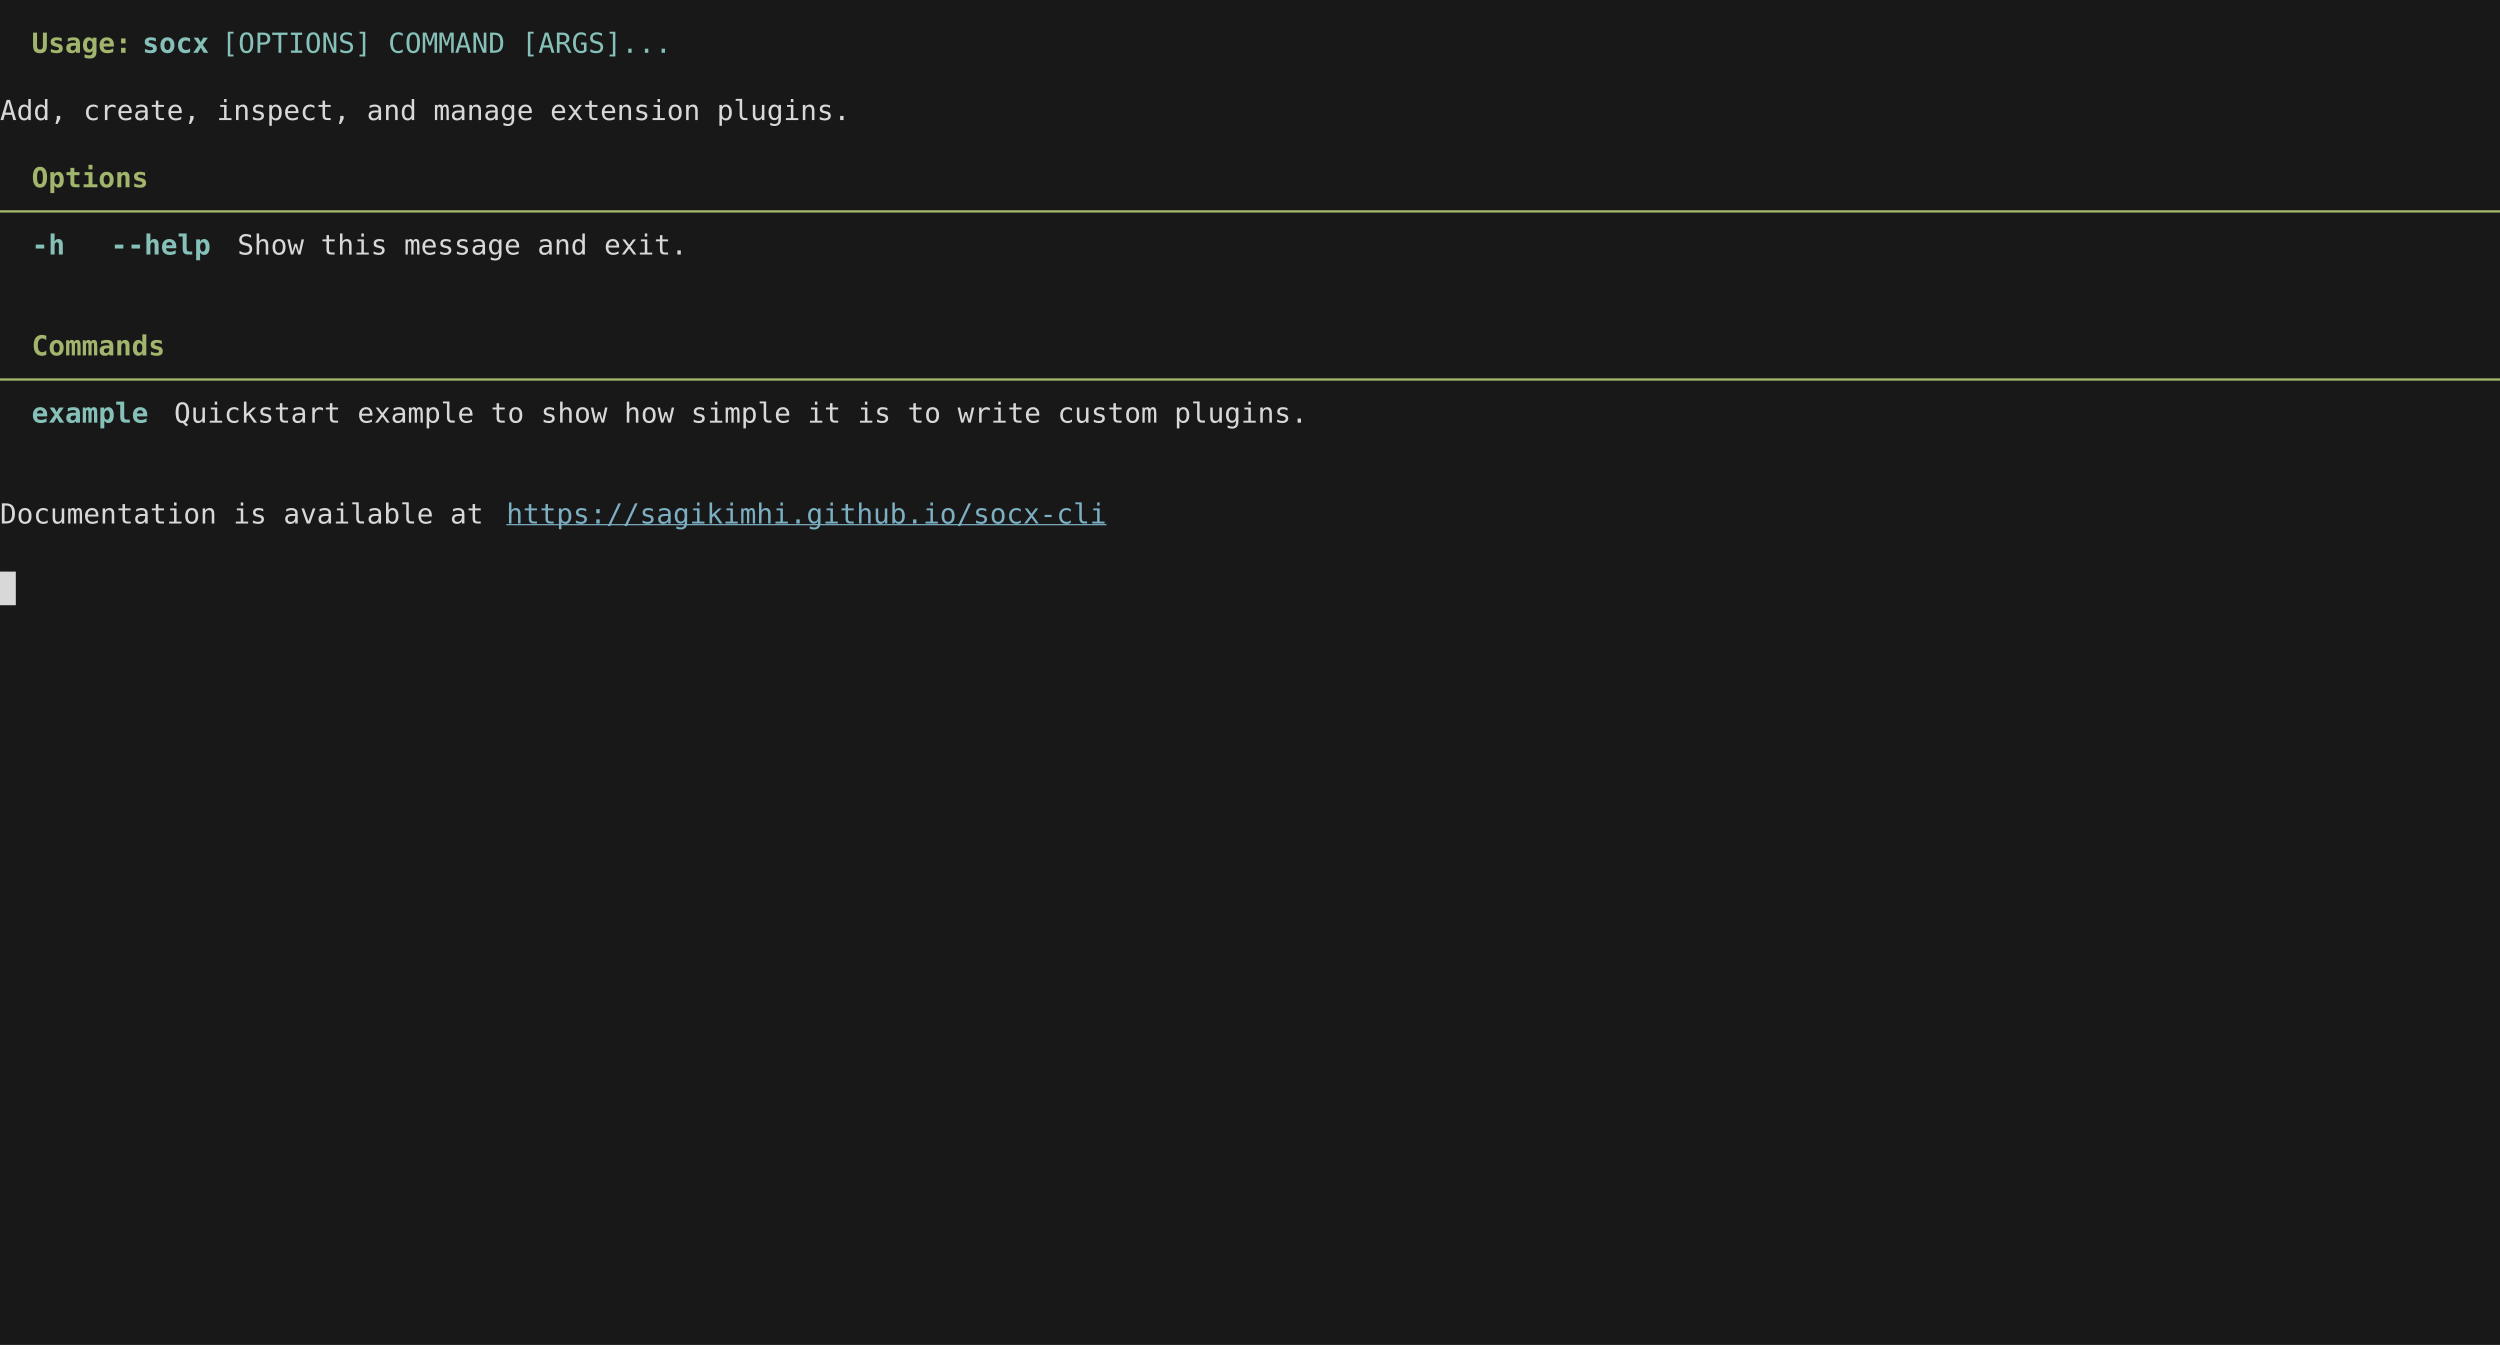
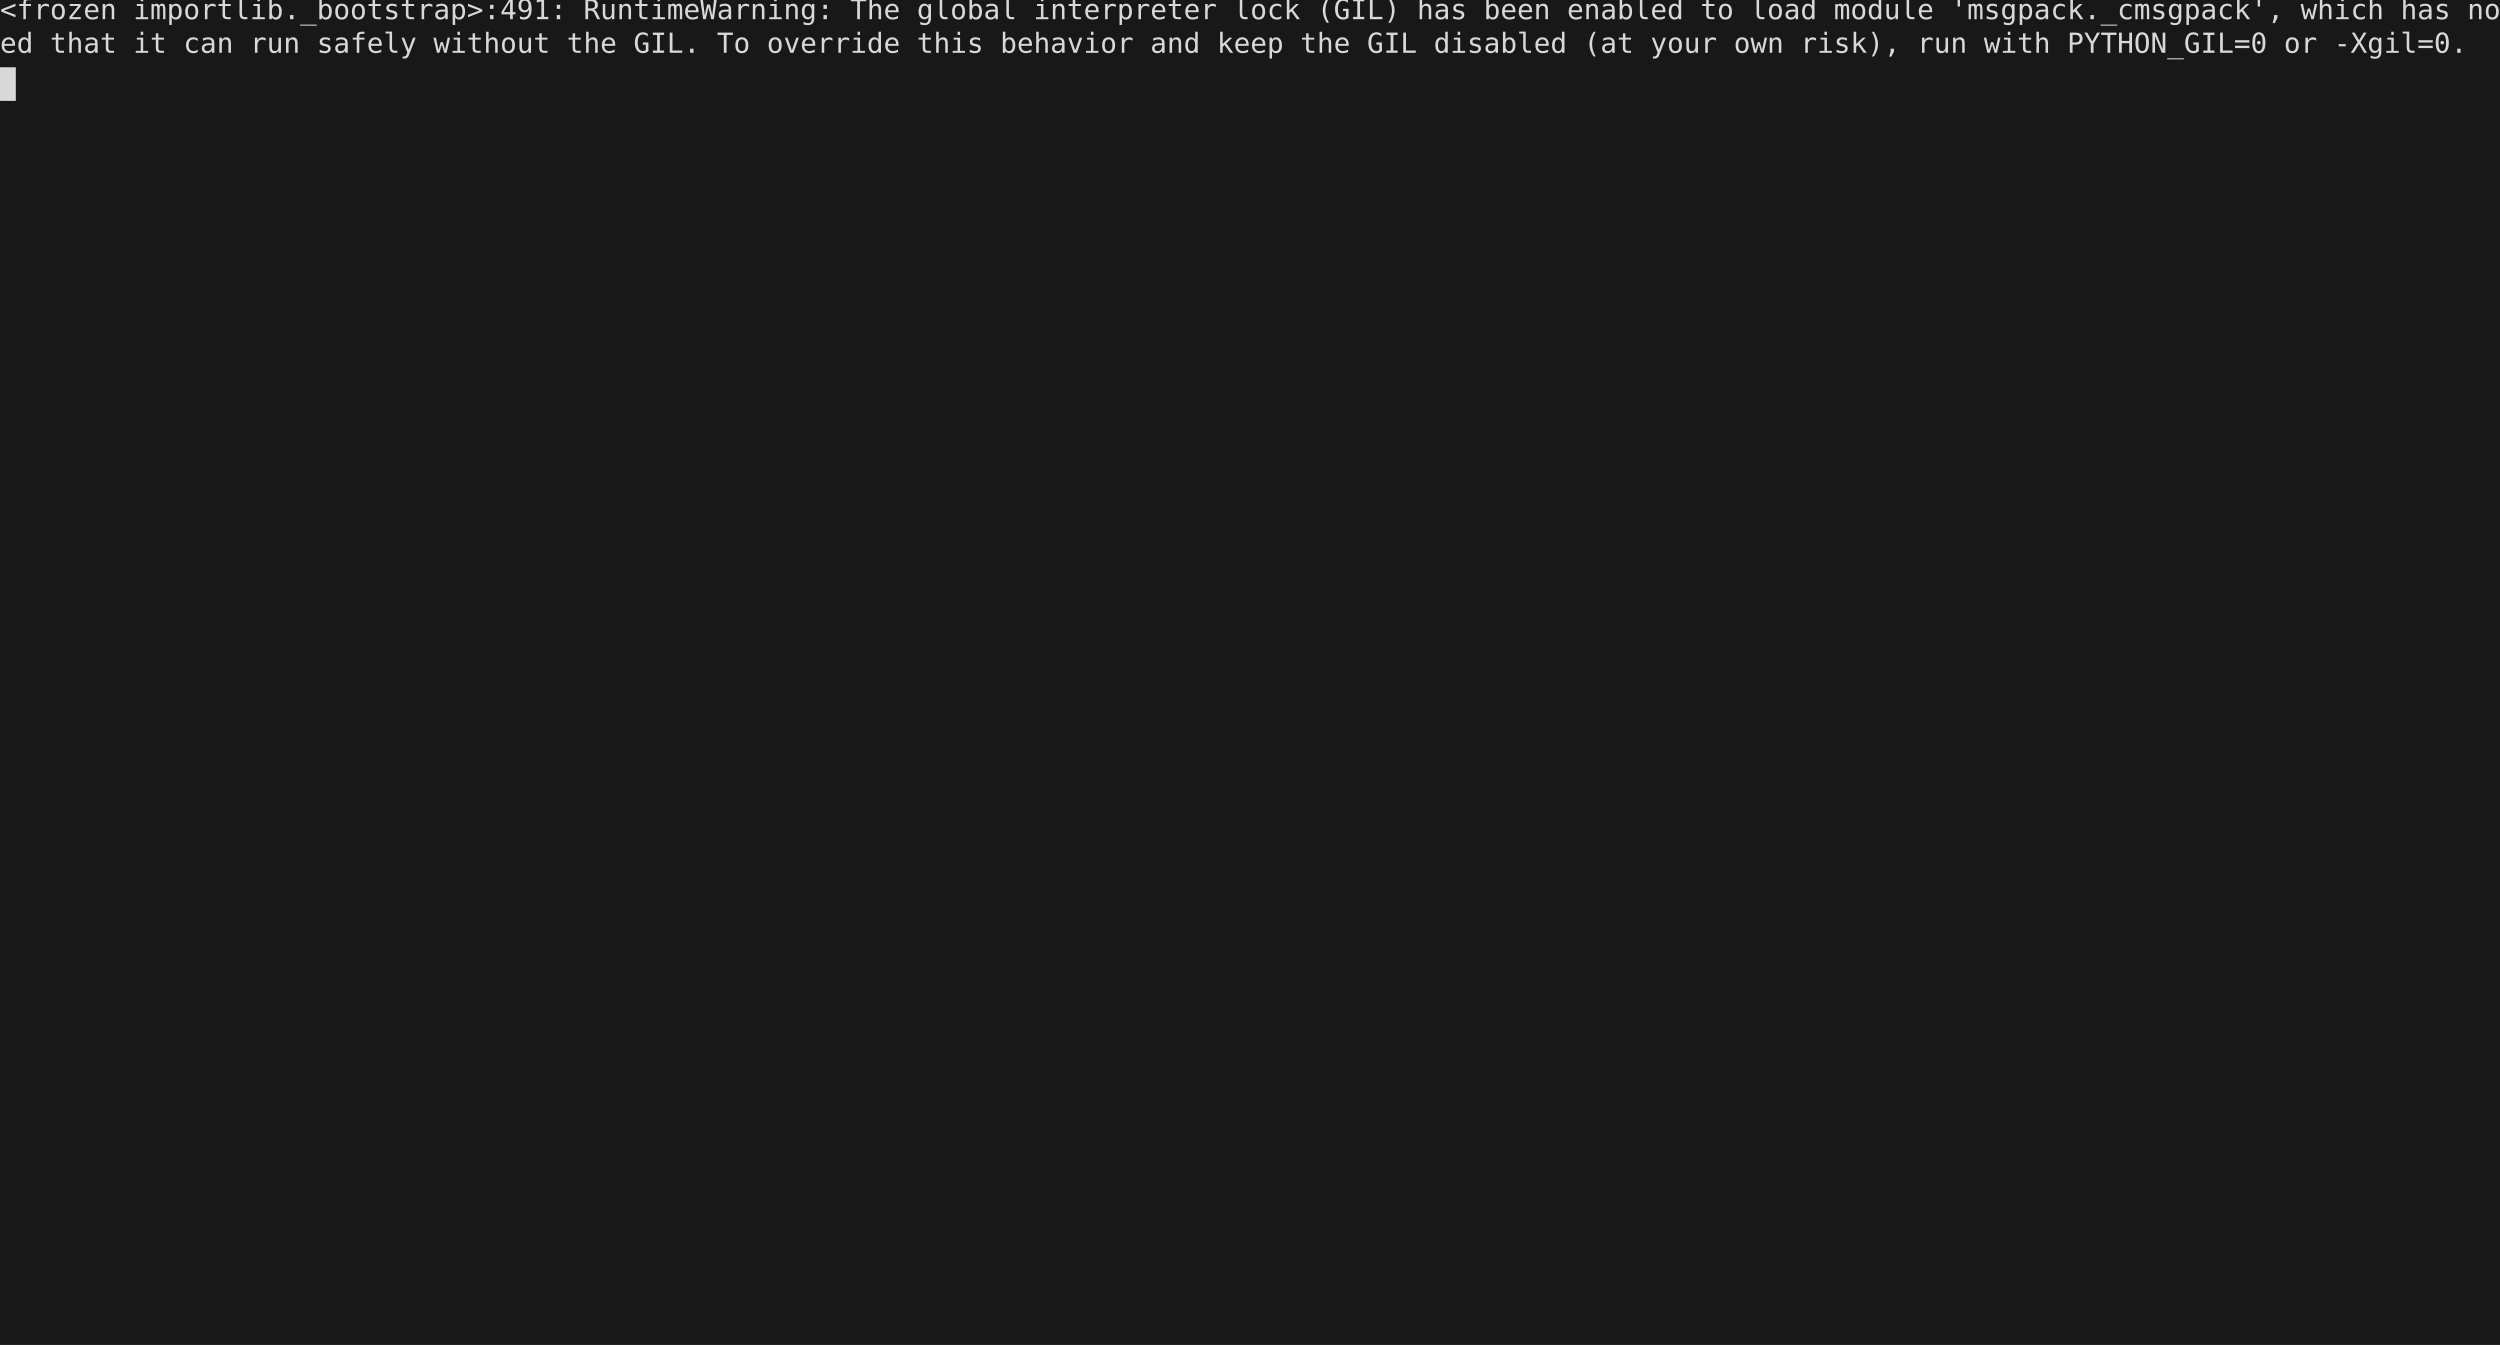
<svg xmlns="http://www.w3.org/2000/svg" xmlns:ns1="https://github.com/nbedos/termtosvg" xmlns:xlink="http://www.w3.org/1999/xlink" id="terminal" baseProfile="full" viewBox="0 0 1264 682" width="1264" version="1.1">
  <defs>
    <ns1:template_settings>
      <ns1:screen_geometry columns="158" rows="40" />
      <ns1:animation type="css" />
    </ns1:template_settings>
    <style type="text/css" id="generated-style">#screen {
                font-family: 'DejaVu Sans Mono', monospace;
                font-style: normal;
                font-size: 14px;
            }

        text {
            dominant-baseline: text-before-edge;
            white-space: pre;
        }

            :root {
-                 --animation-duration: 3000ms;
+                 --animation-duration: 3325ms;
            }

            @keyframes roll {
                0.000%{transform:translateY(0px)}
- 100.000%{transform:translateY(0px)}
+ 9.774%{transform:translateY(-714px)}
+ 100.000%{transform:translateY(-714px)}
            }

            #screen_view {
-                 animation-duration: 3000ms;
+                 animation-duration: 3325ms;
                animation-iteration-count:infinite;
                animation-name:roll;
                animation-timing-function: steps(1,end);
                animation-fill-mode: forwards;
            }
        </style>
    <style type="text/css" id="user-style">
            /* The colors defined below are the default 16 colors used for rendering text of the terminal. Adjust
               them as needed.
               base16-default-dark color theme (source: http://chriskempson.com/projects/base16/) */
            .foreground {fill: #d8d8d8;}
            .background {fill: #181818;}
            .color0 {fill: #181818;}
            .color1 {fill: #ab4642;}
            .color2 {fill: #a1b56c;}
            .color3 {fill: #f7ca88;}
            .color4 {fill: #7cafc2;}
            .color5 {fill: #ba8baf;}
            .color6 {fill: #86c1b9;}
            .color7 {fill: #d8d8d8;}
            .color8 {fill: #585858;}
            .color9 {fill: #ab4642;}
            .color10 {fill: #a1b56C;}
            .color11 {fill: #f7ca88;}
            .color12 {fill: #7cafc2;}
            .color13 {fill: #ba8baf;}
            .color14 {fill: #86c1b9;}
            .color15 {fill: #f8f8f8;}
        </style>
  </defs>
  <svg id="screen" width="1264" height="680" viewBox="0 0 1264 680" preserveAspectRatio="xMidYMin slice">
    <rect class="background" height="100%" width="100%" x="0" y="0" />
    <defs>
      <g id="g1">
+         <text x="0" textLength="1264" class="foreground">&lt;frozen importlib._bootstrap&gt;:491: RuntimeWarning: The global interpreter lock (GIL) has been enabled to load module 'msgpack._cmsgpack', which has not declar</text>
+       </g>
+       <g id="g2">
+         <text x="0" textLength="1184" class="foreground">ed that it can run safely without the GIL. To override this behavior and keep the GIL disabled (at your own risk), run with PYTHON_GIL=0 or -Xgil=0.</text>
+       </g>
+       <g id="g3">
+         <text x="0" textLength="8" class="background"> </text>
+       </g>
+       <g id="g4">
        <text x="0" textLength="1264" class="foreground">                                                                                                                                                              </text>
      </g>
-       <g id="g2">
+       <g id="g5">
        <text x="0" textLength="16" class="foreground">  </text>
        <text x="16" textLength="48" font-weight="bold" class="color10">Usage:</text>
        <text x="64" textLength="8" class="foreground"> </text>
-         <text x="72" textLength="32" font-weight="bold" class="color14">socx</text>
-         <text x="104" textLength="8" class="foreground"> </text>
-         <text x="112" textLength="216" class="color6">[OPTIONS] COMMAND [ARGS]...</text>
-         <text x="328" textLength="936" class="foreground">                                                                                                                     </text>
+         <text x="72" textLength="48" font-weight="bold" class="color14">plugin</text>
+         <text x="120" textLength="8" class="foreground"> </text>
+         <text x="128" textLength="216" class="color6">[OPTIONS] COMMAND [ARGS]...</text>
+         <text x="344" textLength="920" class="foreground">                                                                                                                   </text>
      </g>
-       <g id="g3">
+       <g id="g6">
        <text x="0" textLength="1264" class="foreground">  Add, create, inspect, and manage extension plugins.                                                                                                         </text>
      </g>
-       <g id="g4">
+       <g id="g7">
+         <text x="0" textLength="16" class="color2">  </text>
+         <text x="16" textLength="64" font-weight="bold" class="color10">Commands</text>
+         <text x="80" textLength="1184" class="color2">                                                                                                                                                    </text>
+       </g>
+       <g id="g8">
+         <text x="0" textLength="1264" class="color2">  ──────────────────────────────────────────────────────────────────────────────────────────────────────────────────────────────────────────────────────────  </text>
+       </g>
+       <g id="g9">
+         <text x="0" textLength="16" class="color2">  </text>
+         <text x="16" textLength="64" font-weight="bold" class="color14">example </text>
+         <text x="80" textLength="8" class="color2"> </text>
+         <text x="88" textLength="1160" class="foreground"> Quickstart example to show how simple it is to write custom plugins.                                                                            </text>
+         <text x="1248" textLength="16" class="color2">  </text>
+       </g>
+       <g id="g10">
+         <text x="0" textLength="16" class="color2">  </text>
+         <text x="16" textLength="64" font-weight="bold" class="color14">schema  </text>
+         <text x="80" textLength="8" class="color2"> </text>
+         <text x="88" textLength="1160" class="foreground"> Print a yaml representation of a plugin's schema.                                                                                               </text>
+         <text x="1248" textLength="16" class="color2">  </text>
+       </g>
+       <g id="g11">
+         <text x="0" textLength="1264" class="color2">                                                                                                                                                              </text>
+       </g>
+       <g id="g12">
        <text x="0" textLength="16" class="color2">  </text>
        <text x="16" textLength="56" font-weight="bold" class="color10">Options</text>
        <text x="72" textLength="1192" class="color2">                                                                                                                                                     </text>
      </g>
-       <g id="g5">
-         <text x="0" textLength="1264" class="color2">  ──────────────────────────────────────────────────────────────────────────────────────────────────────────────────────────────────────────────────────────  </text>
-       </g>
-       <g id="g6">
+       <g id="g13">
        <text x="0" textLength="16" class="color2">  </text>
        <text x="16" textLength="16" font-weight="bold" class="color14">-h</text>
        <text x="32" textLength="8" class="foreground"> </text>
        <text x="40" textLength="8" class="color2"> </text>
        <text x="48" textLength="8" class="foreground"> </text>
        <text x="56" textLength="48" font-weight="bold" class="color14">--help</text>
        <text x="104" textLength="8" class="foreground"> </text>
        <text x="112" textLength="8" class="color2"> </text>
        <text x="120" textLength="1128" class="foreground"> Show this message and exit.                                                                                                                 </text>
        <text x="1248" textLength="16" class="color2">  </text>
      </g>
-       <g id="g7">
-         <text x="0" textLength="1264" class="color2">                                                                                                                                                              </text>
-       </g>
-       <g id="g8">
-         <text x="0" textLength="16" class="color2">  </text>
-         <text x="16" textLength="64" font-weight="bold" class="color10">Commands</text>
-         <text x="80" textLength="1184" class="color2">                                                                                                                                                    </text>
-       </g>
-       <g id="g9">
-         <text x="0" textLength="16" class="color2">  </text>
-         <text x="16" textLength="64" font-weight="bold" class="color14">example </text>
-         <text x="80" textLength="8" class="color2"> </text>
-         <text x="88" textLength="1160" class="foreground"> Quickstart example to show how simple it is to write custom plugins.                                                                            </text>
-         <text x="1248" textLength="16" class="color2">  </text>
-       </g>
-       <g id="g10">
+       <g id="g14">
        <text x="0" textLength="256" class="foreground">  Documentation is available at </text>
        <text x="256" textLength="288" text-decoration="underline" class="color4">https://sagikimhi.github.io/socx-cli</text>
        <text x="544" textLength="720" class="foreground">                                                                                          </text>
-       </g>
-       <g id="g11">
-         <text x="0" textLength="8" class="background"> </text>
      </g>
    </defs>
    <g id="screen_view">
      <g>
        <use xlink:href="#g1" y="0" />
        <use xlink:href="#g2" y="17" />
-         <use xlink:href="#g1" y="34" />
-         <use xlink:href="#g3" y="51" />
-         <use xlink:href="#g1" y="68" />
-         <use xlink:href="#g4" y="85" />
-         <use xlink:href="#g5" y="102" />
-         <use xlink:href="#g6" y="119" />
-         <use xlink:href="#g7" y="136" />
-         <use xlink:href="#g7" y="153" />
-         <use xlink:href="#g8" y="170" />
-         <use xlink:href="#g5" y="187" />
-         <use xlink:href="#g9" y="204" />
-         <use xlink:href="#g7" y="221" />
-         <use xlink:href="#g7" y="238" />
-         <use xlink:href="#g10" y="255" />
-         <use xlink:href="#g1" y="272" />
-         <rect x="0" y="289" width="8" height="17" class="foreground" />
-         <use xlink:href="#g11" y="289" />
+         <rect x="0" y="34" width="8" height="17" class="foreground" />
+         <use xlink:href="#g3" y="34" />
+       </g>
+       <g>
+         <use xlink:href="#g1" y="714" />
+         <use xlink:href="#g2" y="731" />
+         <use xlink:href="#g4" y="748" />
+         <use xlink:href="#g5" y="765" />
+         <use xlink:href="#g4" y="782" />
+         <use xlink:href="#g6" y="799" />
+         <use xlink:href="#g4" y="816" />
+         <use xlink:href="#g7" y="833" />
+         <use xlink:href="#g8" y="850" />
+         <use xlink:href="#g9" y="867" />
+         <use xlink:href="#g10" y="884" />
+         <use xlink:href="#g11" y="901" />
+         <use xlink:href="#g11" y="918" />
+         <use xlink:href="#g12" y="935" />
+         <use xlink:href="#g8" y="952" />
+         <use xlink:href="#g13" y="969" />
+         <use xlink:href="#g11" y="986" />
+         <use xlink:href="#g11" y="1003" />
+         <use xlink:href="#g14" y="1020" />
+         <use xlink:href="#g4" y="1037" />
+         <rect x="0" y="1054" width="8" height="17" class="foreground" />
+         <use xlink:href="#g3" y="1054" />
      </g>
    </g>
  </svg>
</svg>
